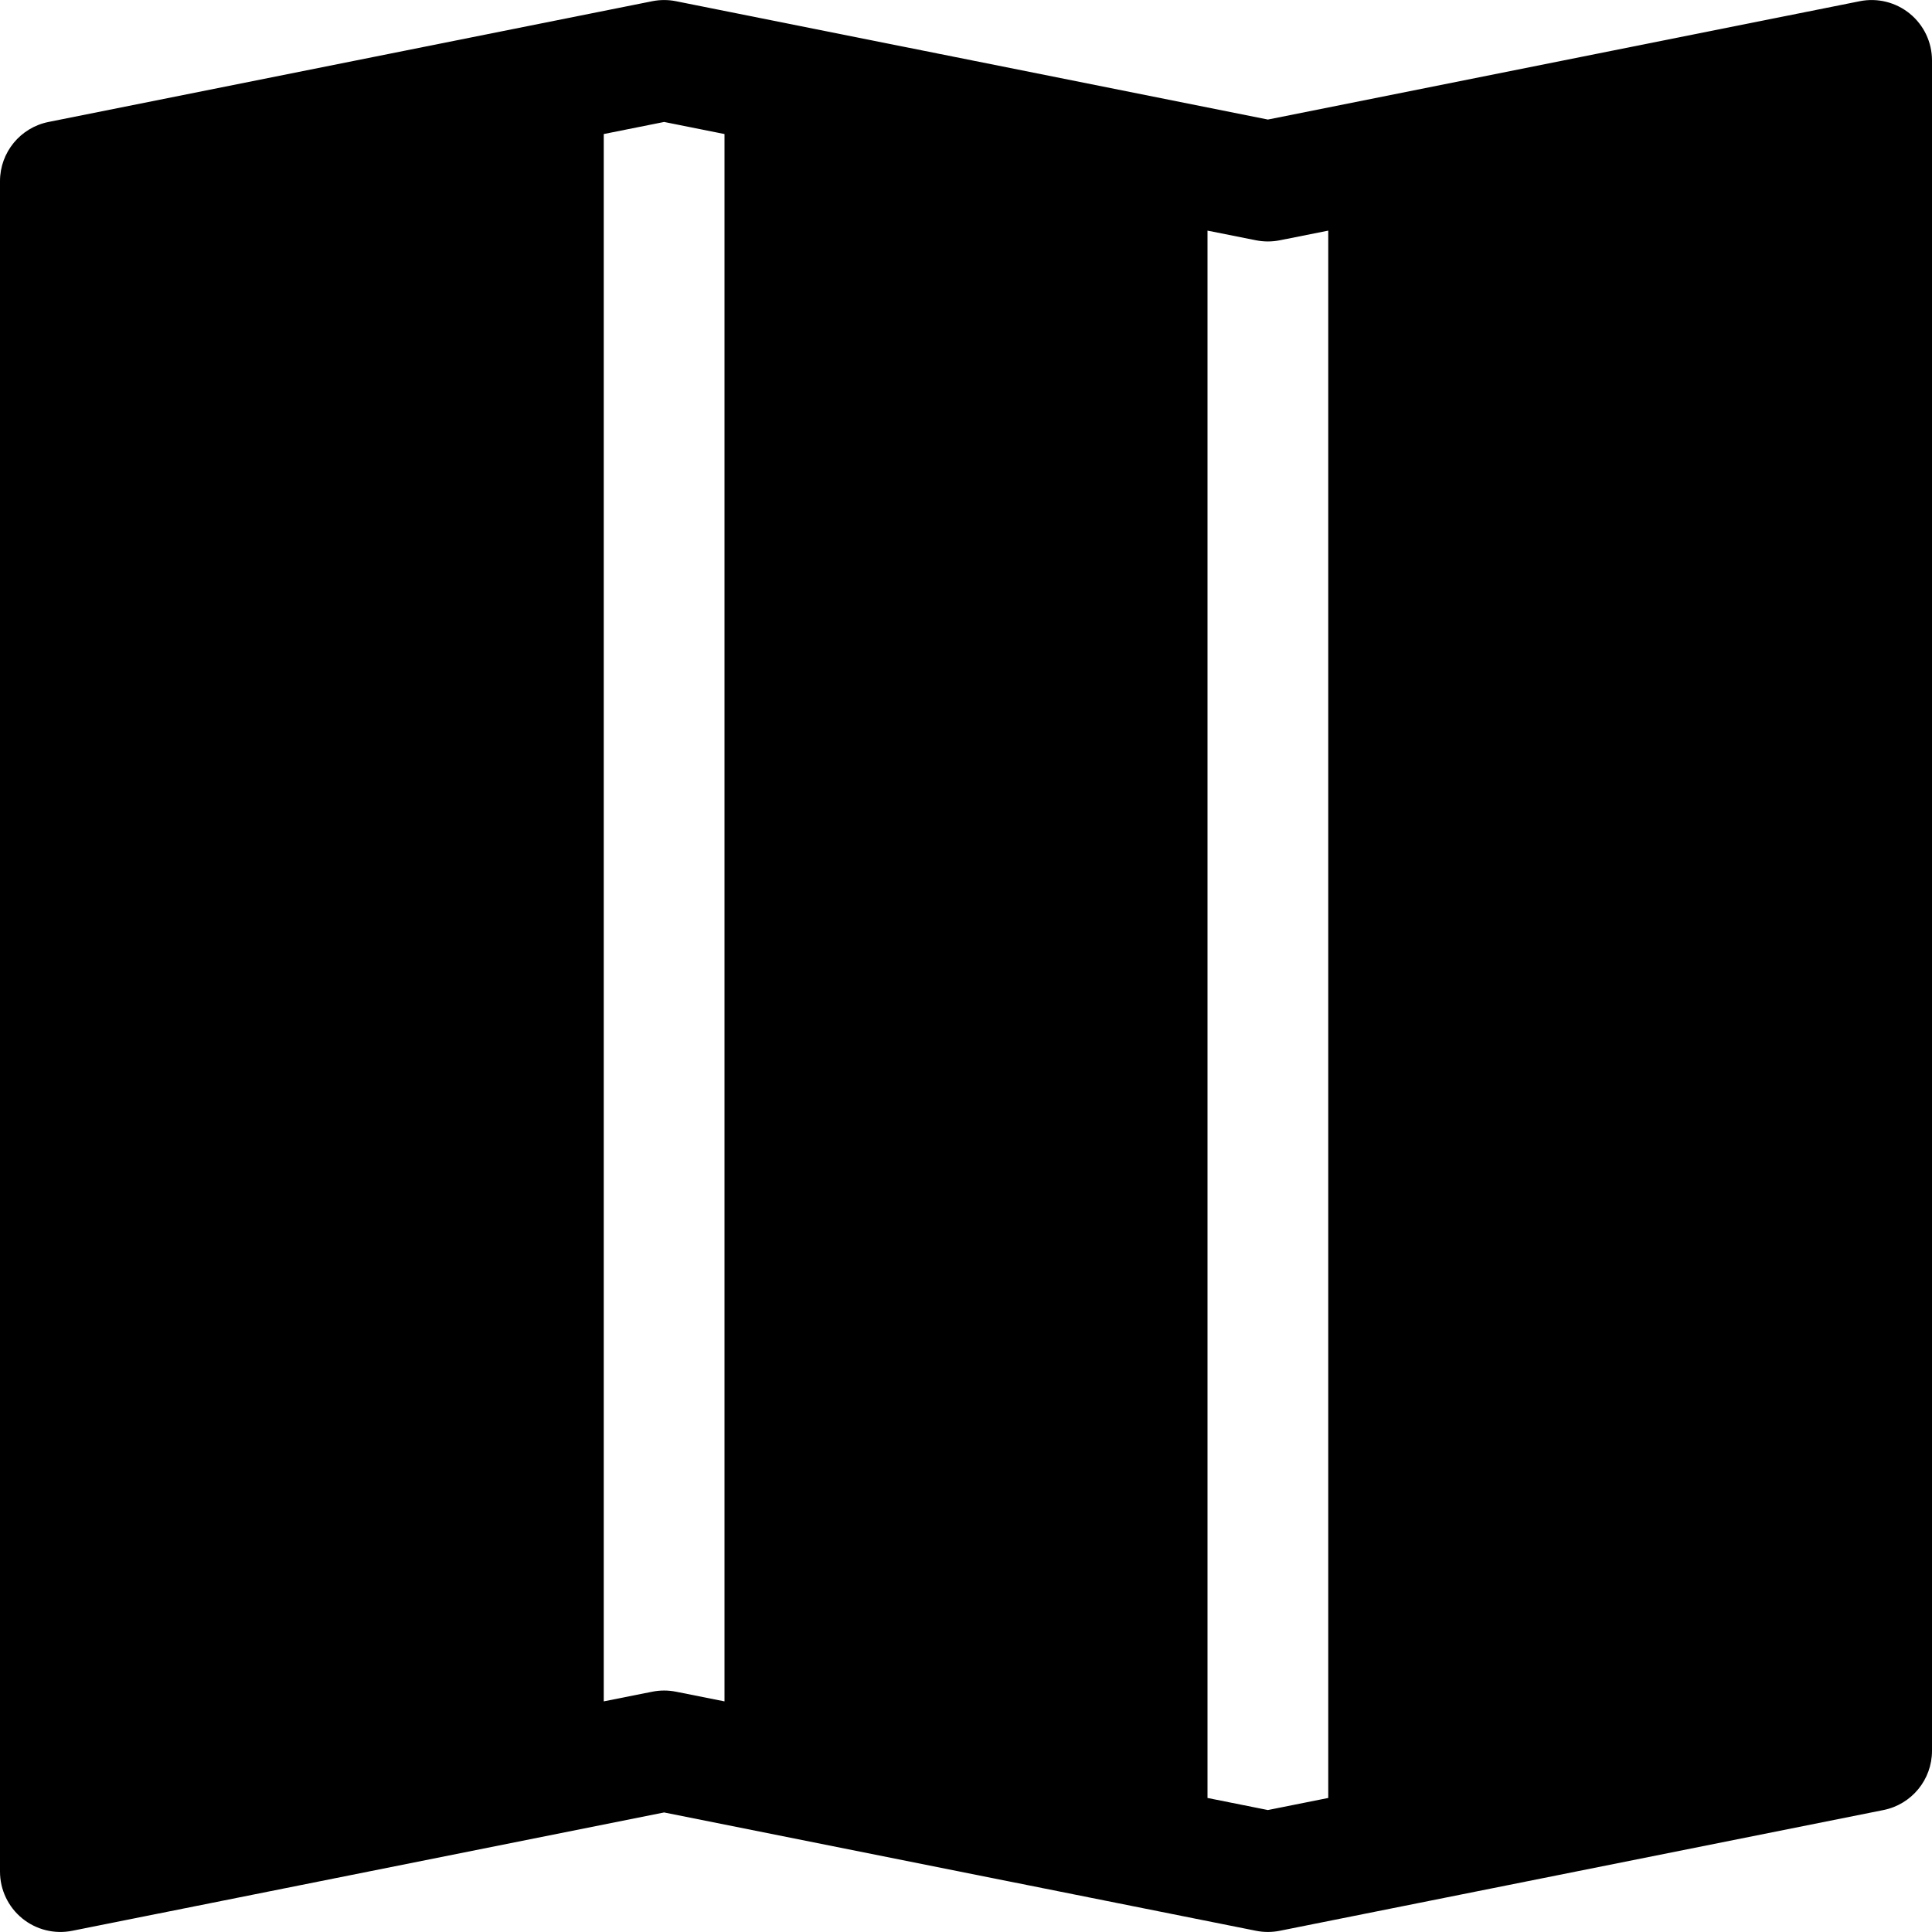
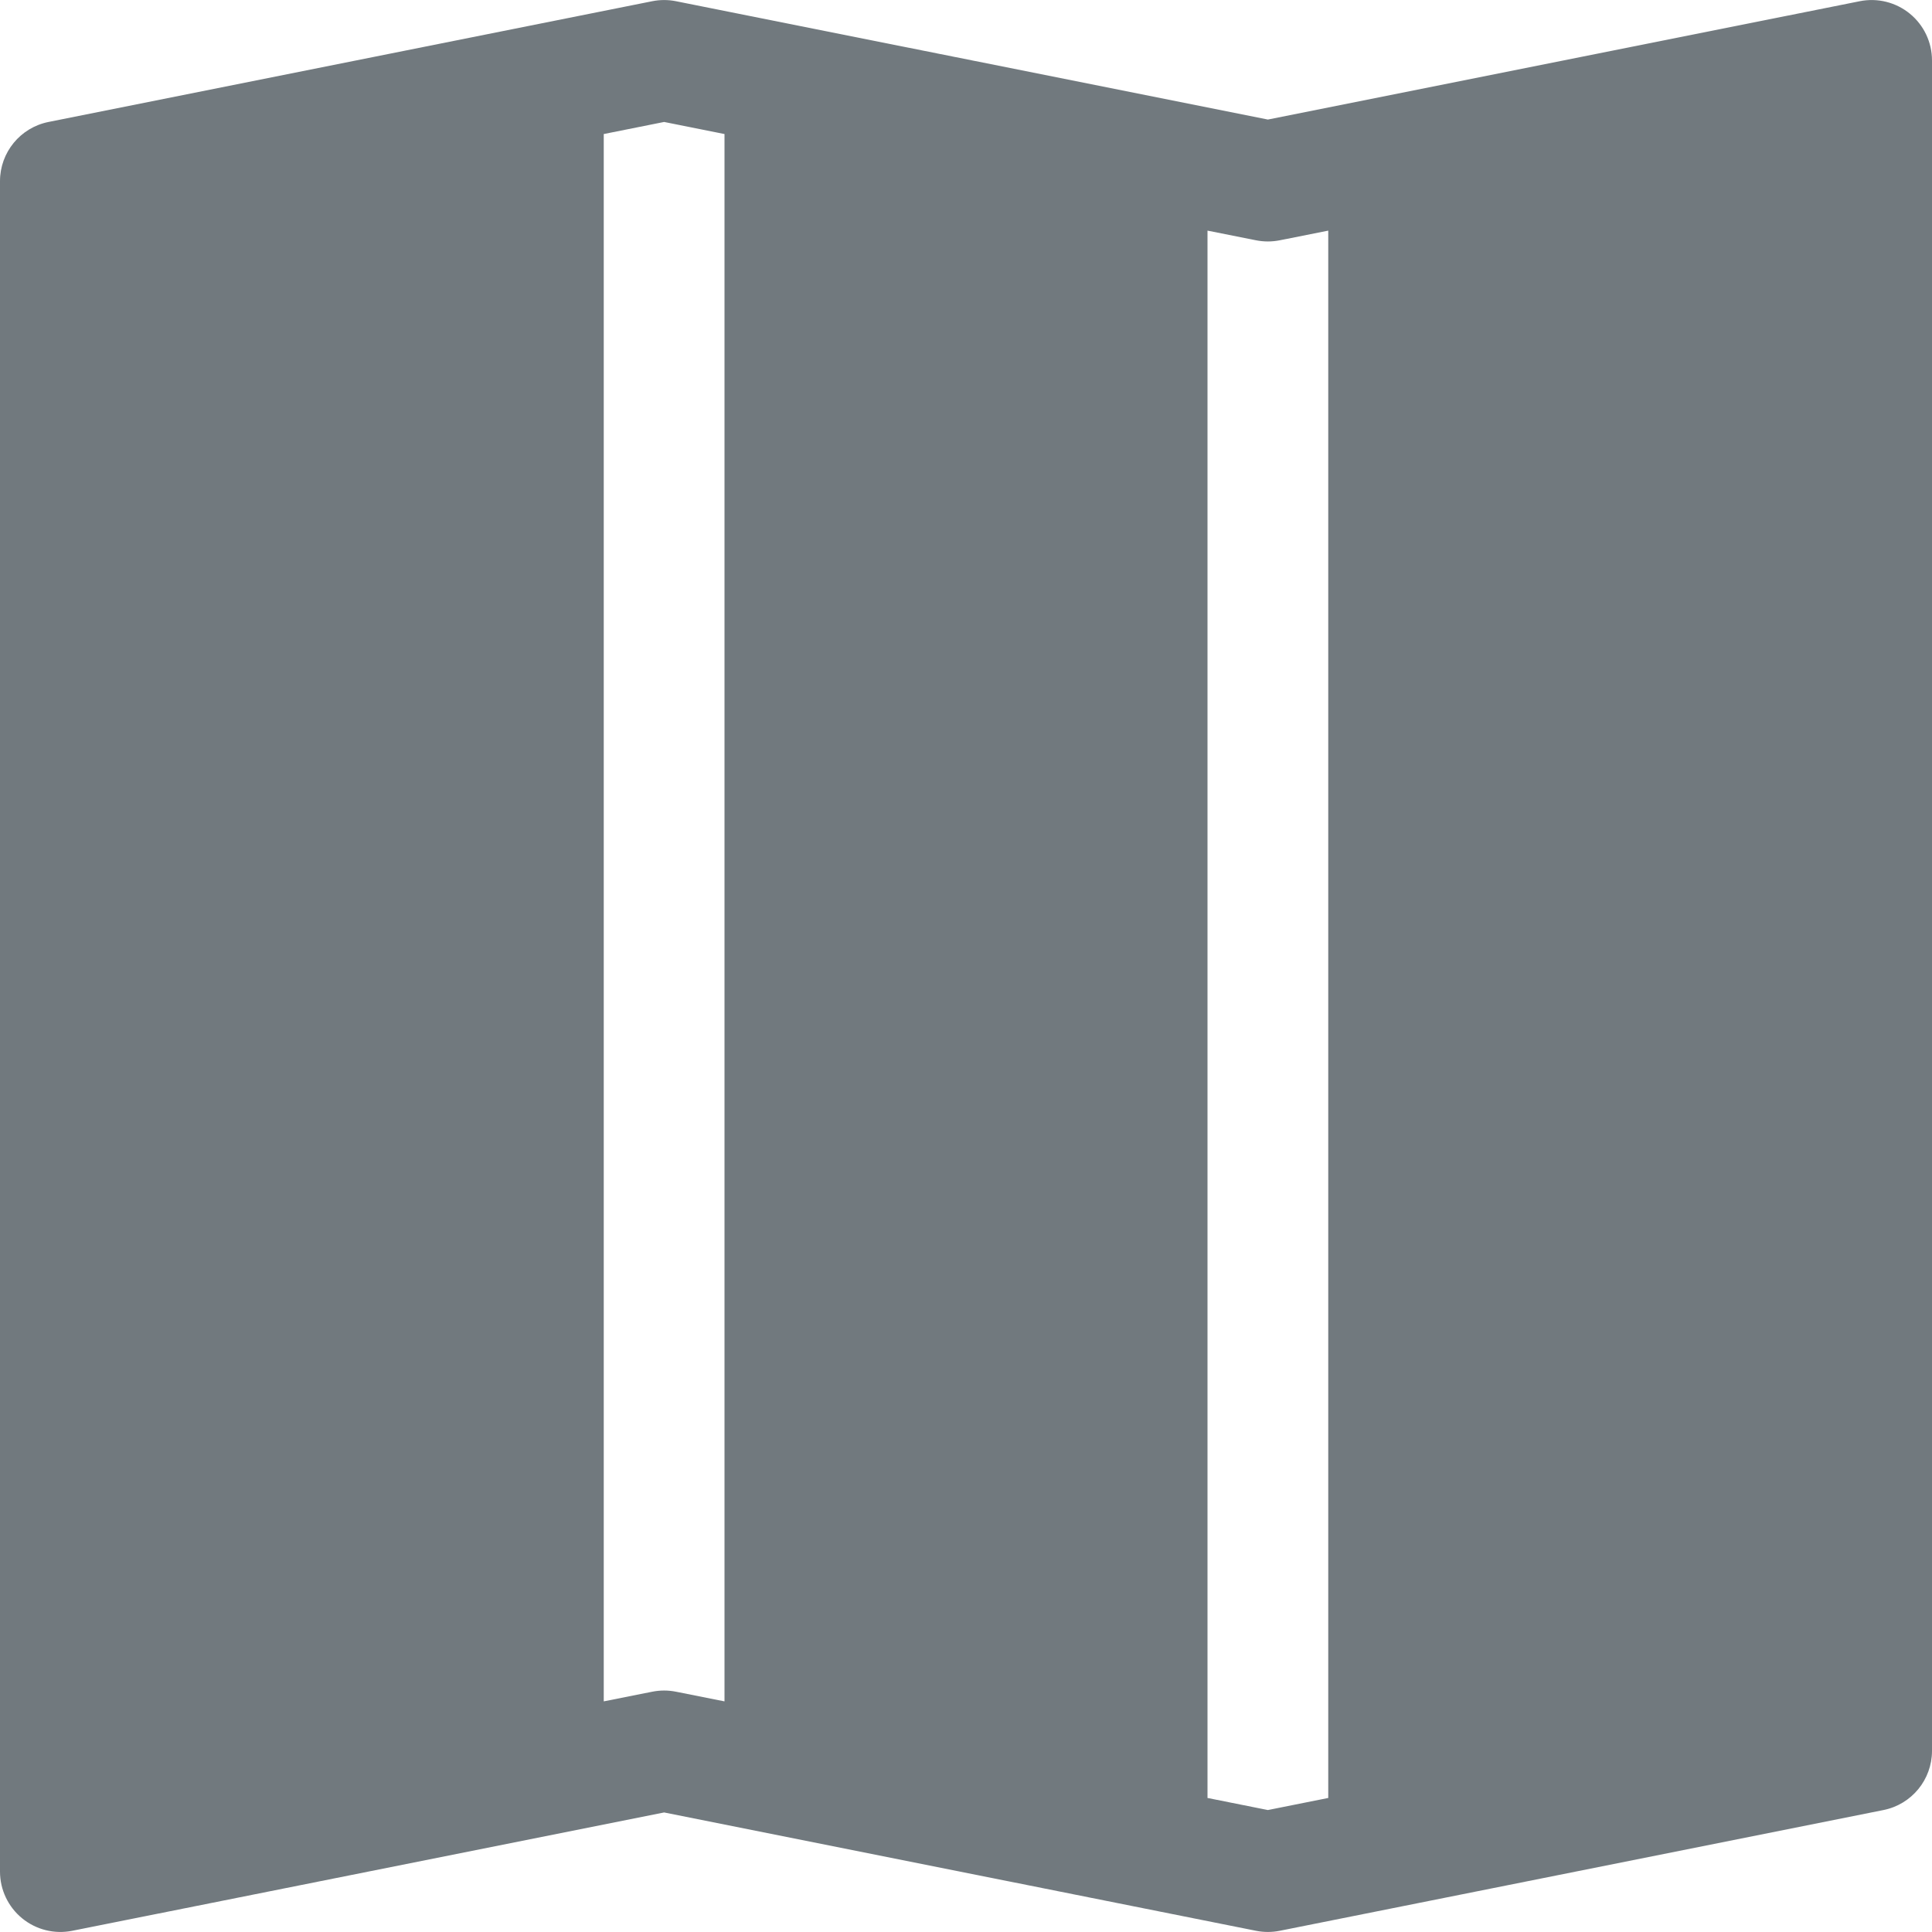
- <svg xmlns="http://www.w3.org/2000/svg" width="16" height="16" fill="currentColor" class="bi bi-map-fill" viewBox="0 0 16 16">
+ <svg xmlns="http://www.w3.org/2000/svg" width="16" height="16" fill="rgb(113, 121, 126)" class="bi bi-map-fill" viewBox="0 0 16 16">
  <path fill-rule="evenodd" d="M16 .5a.5.5 0 0 0-.598-.49L10.5.99 5.598.01a.5.5 0 0 0-.196 0l-5 1A.5.5 0 0 0 0 1.5v14a.5.5 0 0 0 .598.49l4.902-.98 4.902.98a.502.502 0 0 0 .196 0l5-1A.5.5 0 0 0 16 14.5V.5zM5 14.09V1.11l.5-.1.5.1v12.98l-.402-.08a.498.498 0 0 0-.196 0L5 14.09zm5 .8V1.91l.402.08a.5.5 0 0 0 .196 0L11 1.91v12.98l-.5.1-.5-.1z" />
</svg>
